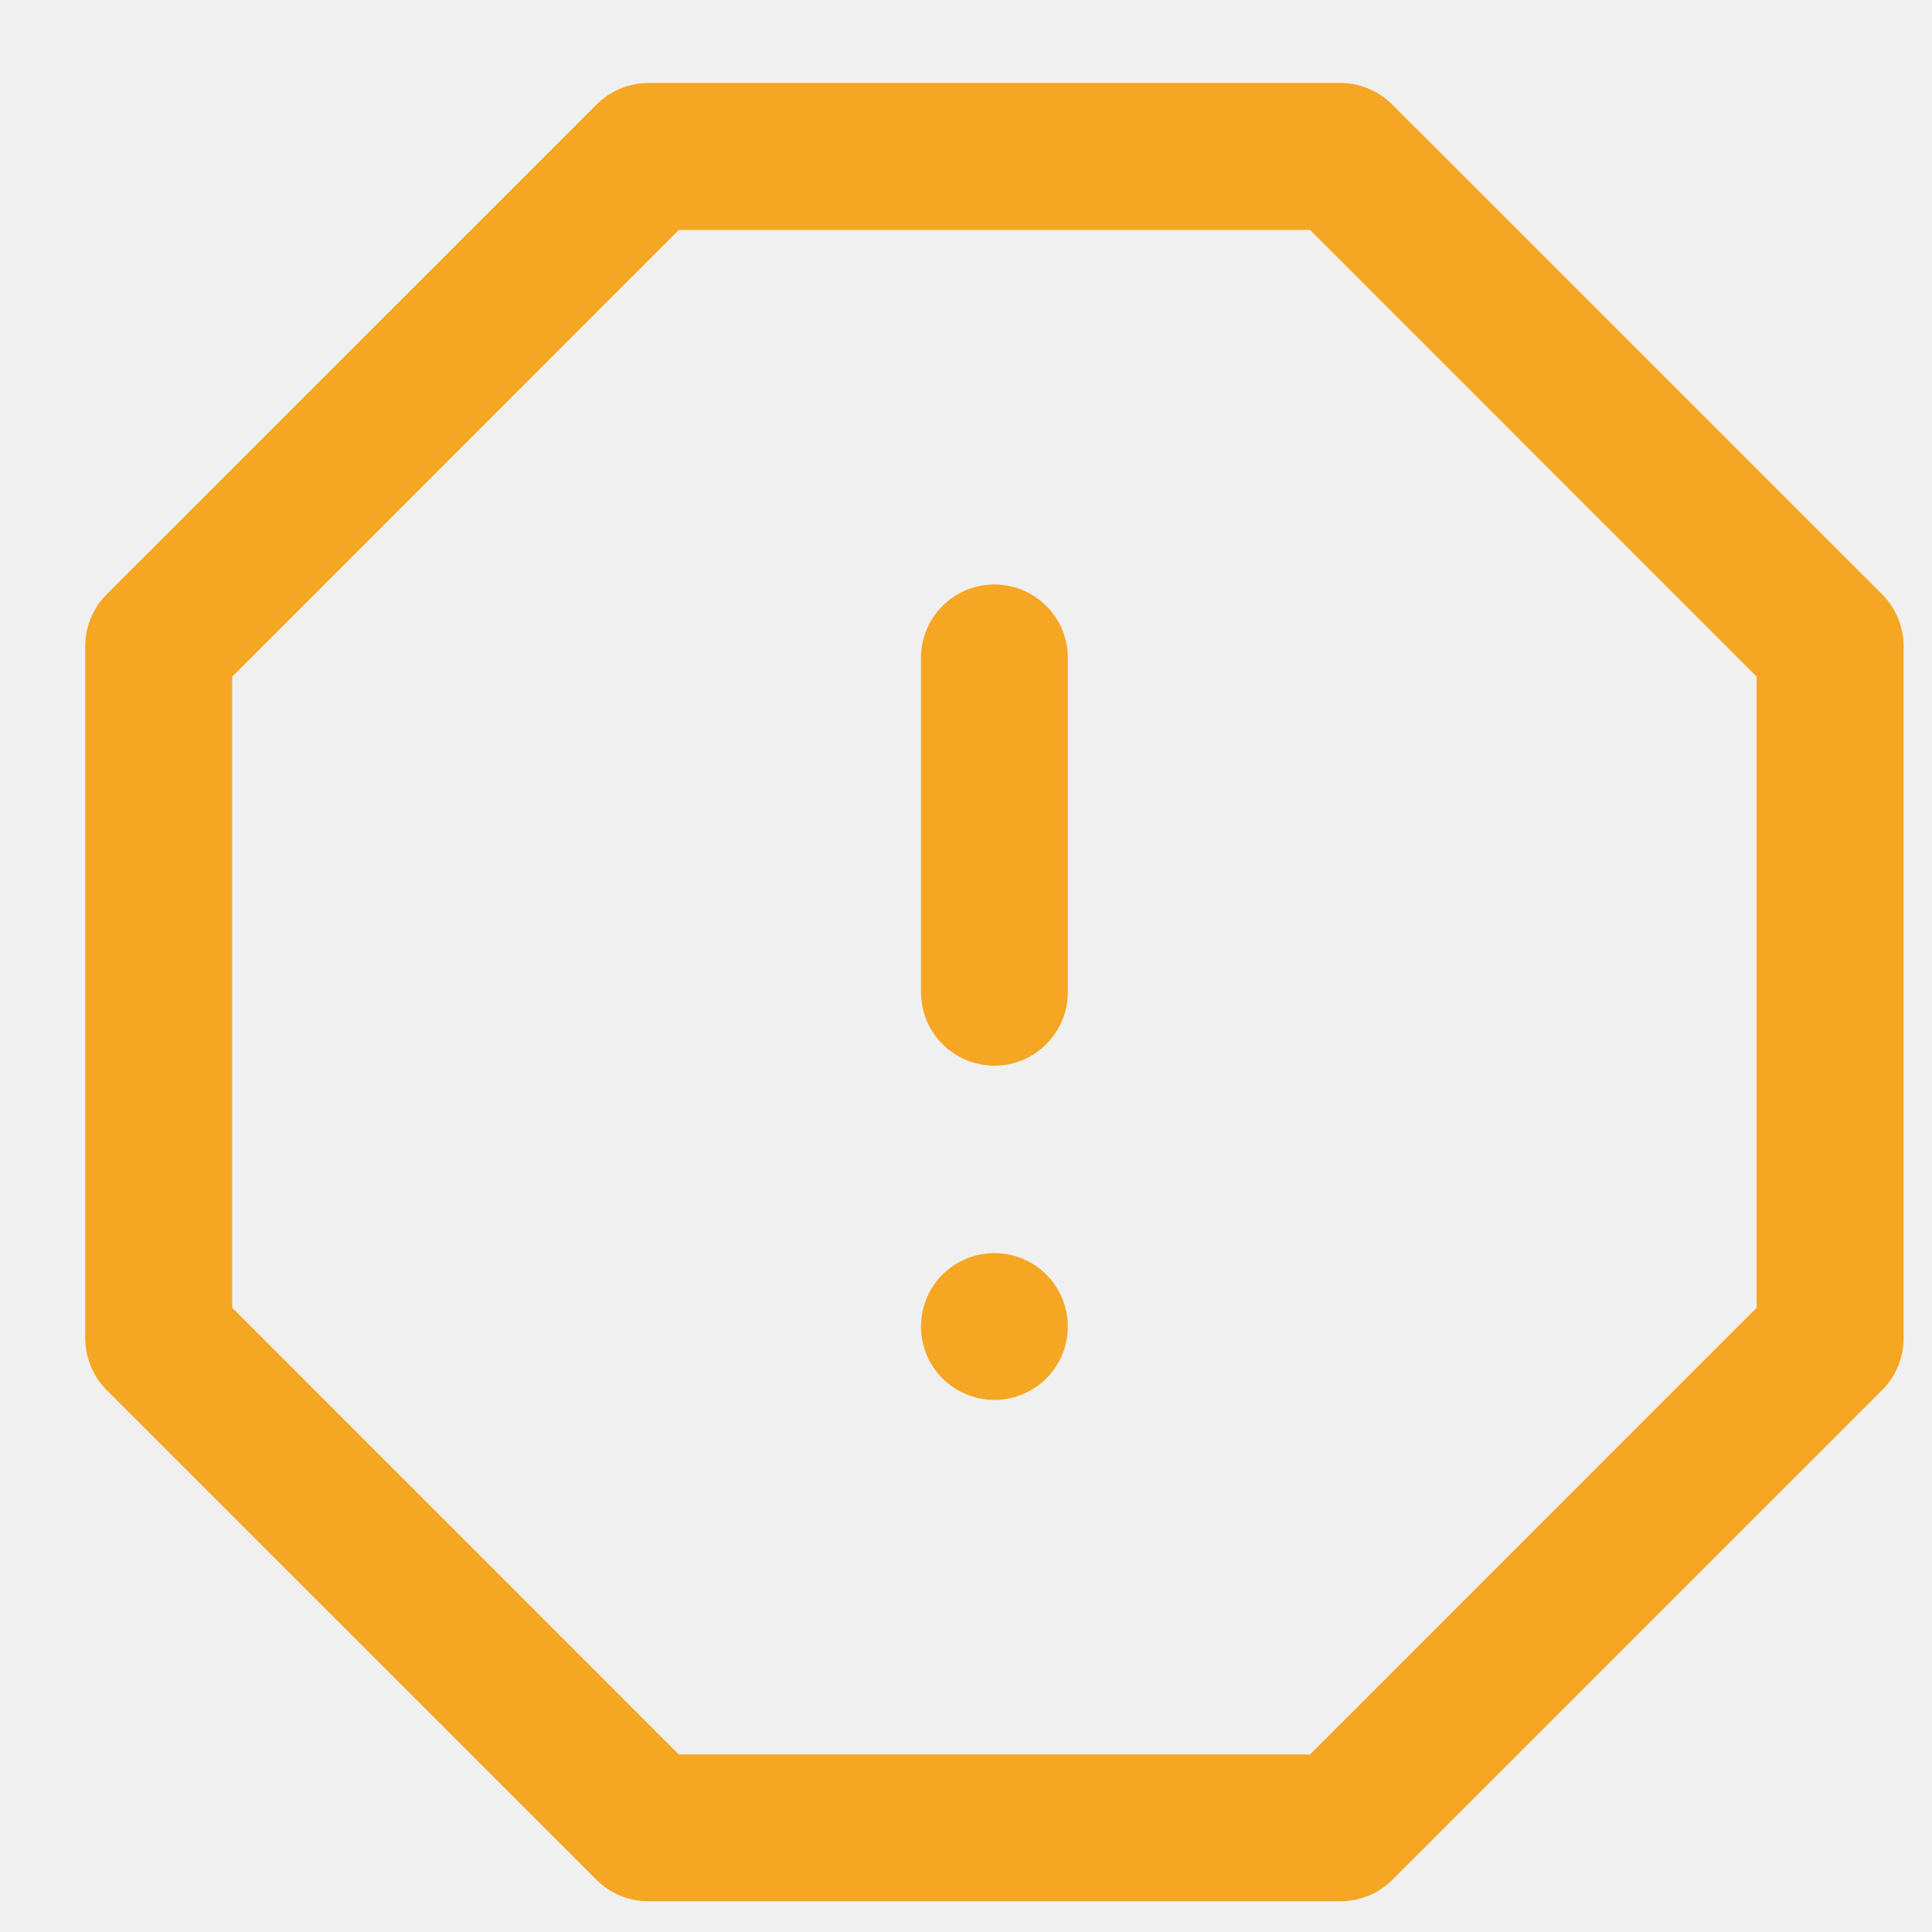
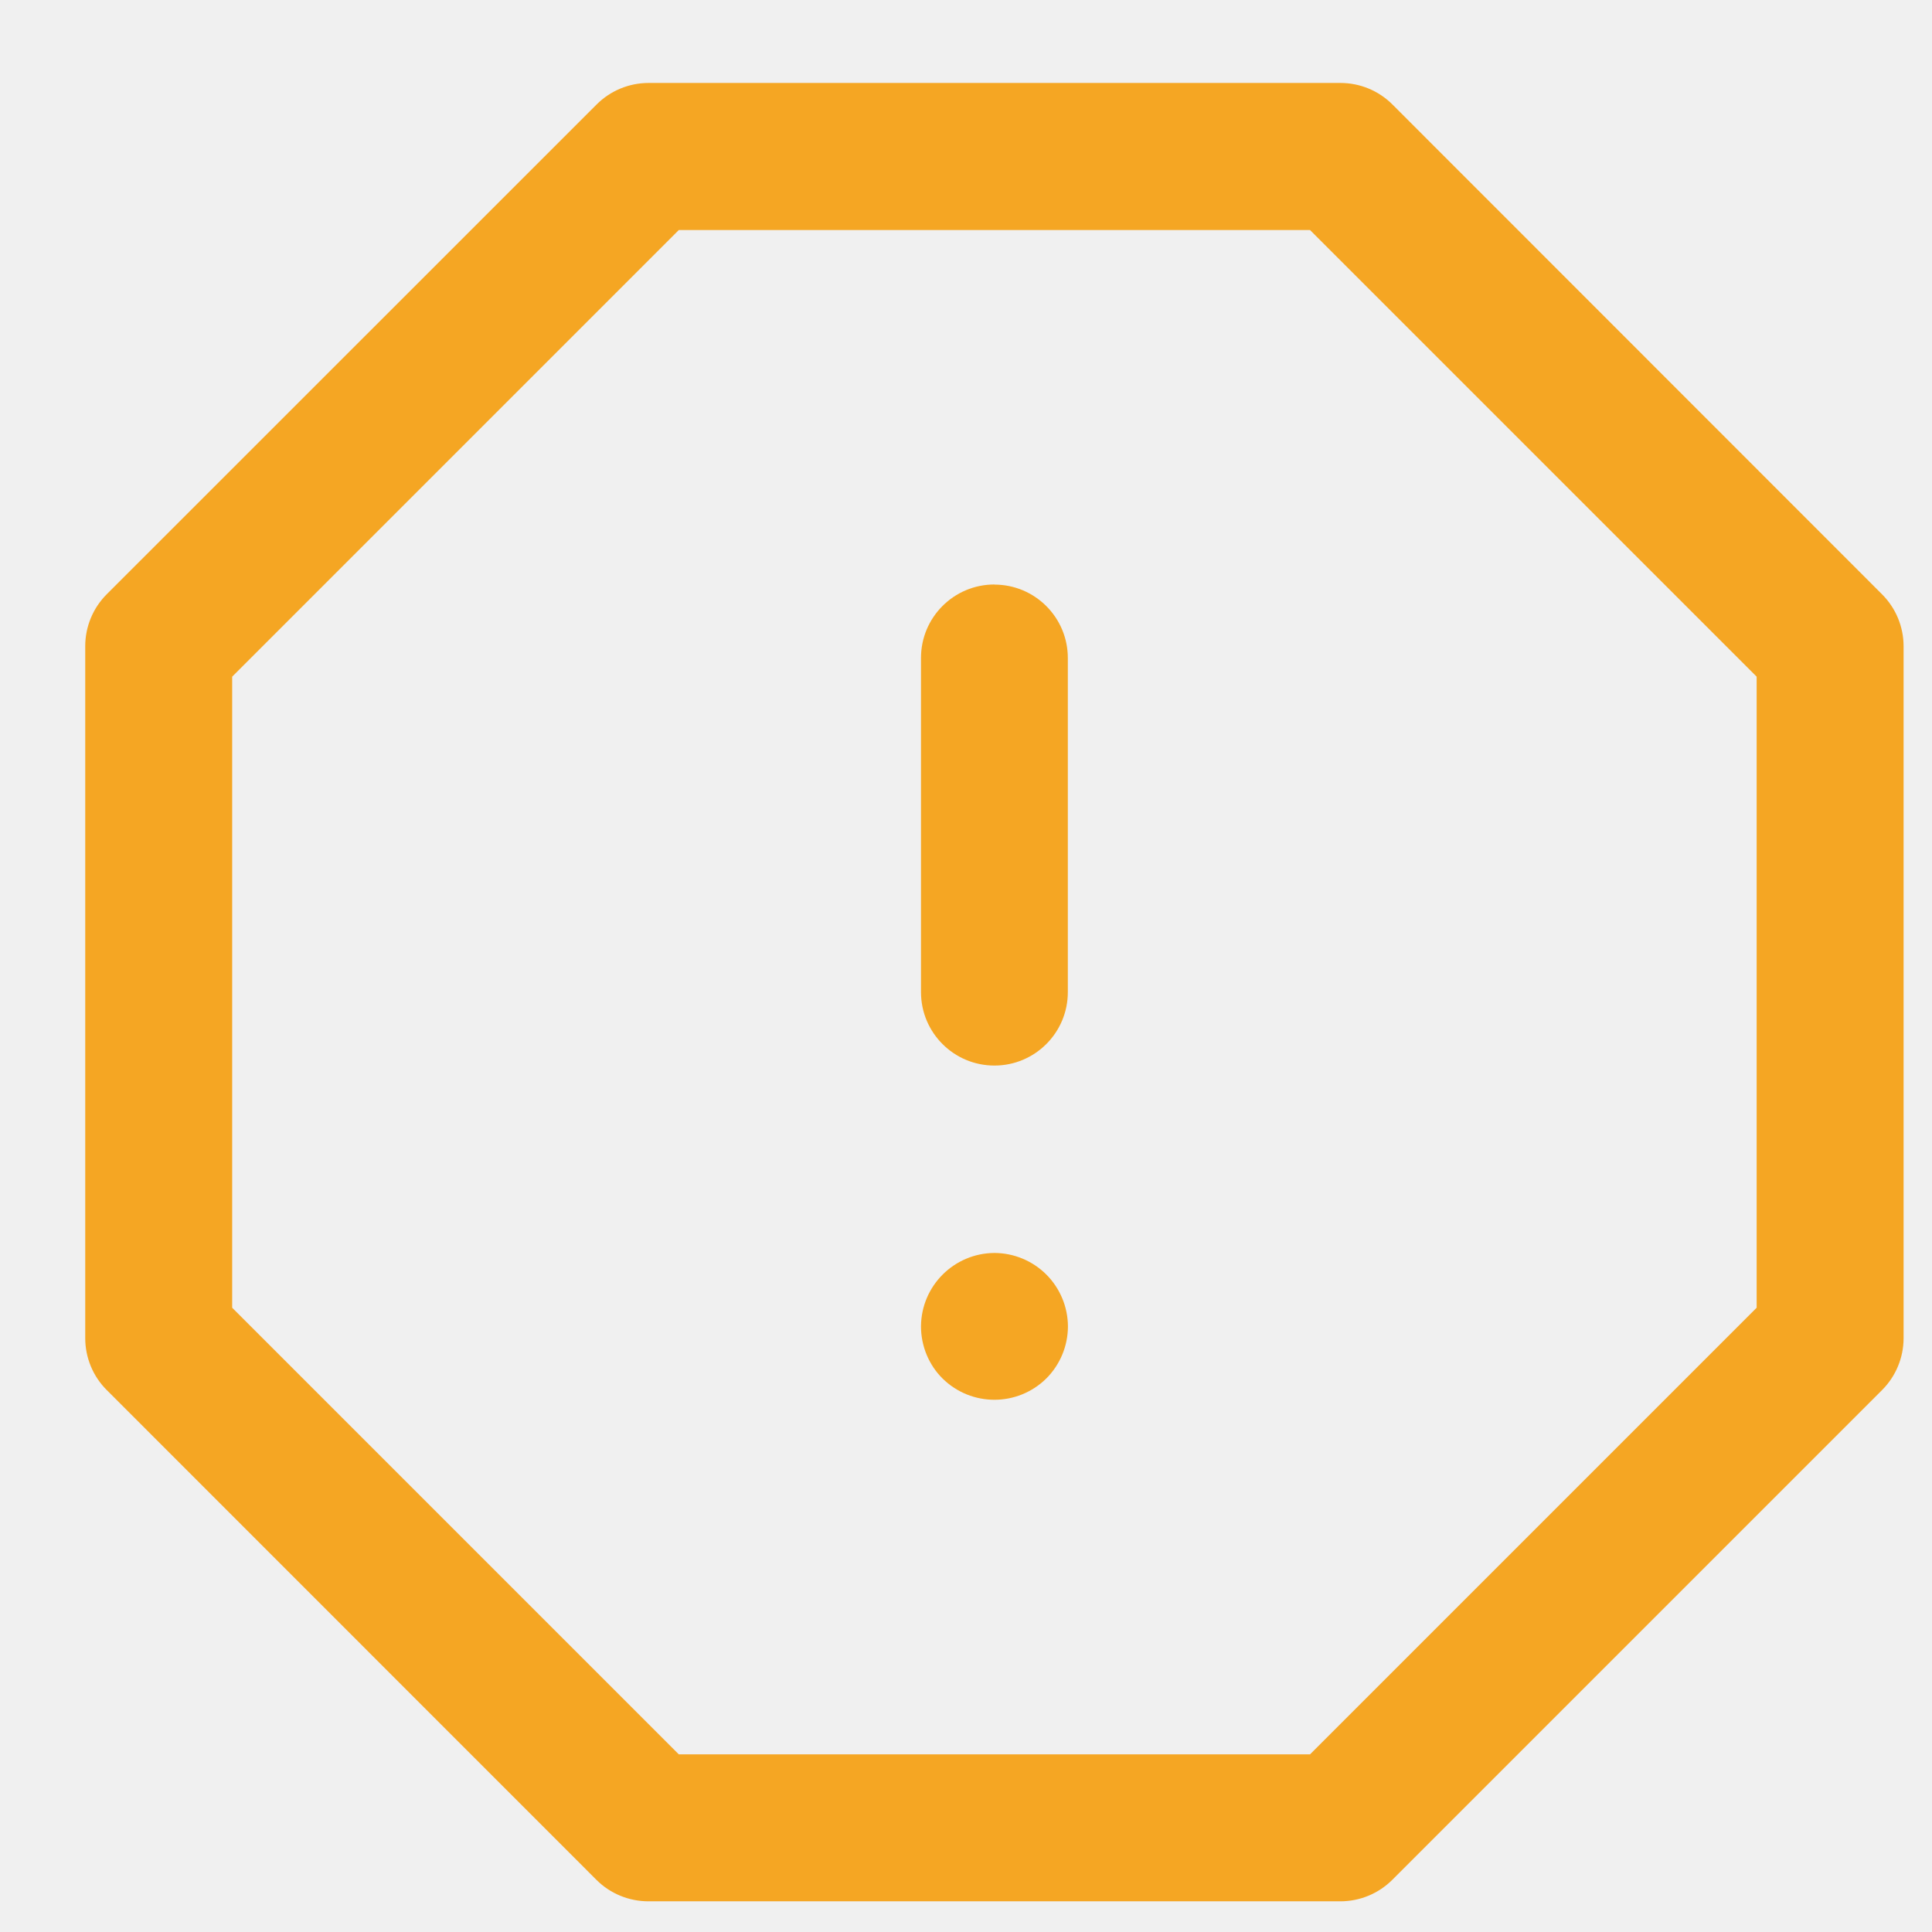
- <svg xmlns="http://www.w3.org/2000/svg" width="17" height="17" viewBox="0 0 17 17" fill="none">
-   <g clip-path="url(#clip0)">
-     <path d="M16.561 5.229L12.251 0.92C12.13 0.799 11.966 0.73 11.794 0.73H5.706C5.534 0.73 5.37 0.799 5.249 0.92L0.939 5.229C0.818 5.35 0.75 5.515 0.75 5.686V11.775C0.75 11.946 0.818 12.111 0.939 12.232L5.249 16.541C5.37 16.662 5.534 16.73 5.706 16.73H11.794C11.966 16.73 12.13 16.662 12.252 16.541L16.561 12.232C16.682 12.111 16.75 11.946 16.75 11.775V5.686C16.75 5.515 16.682 5.35 16.561 5.229ZM15.457 11.507L11.527 15.438H5.973L2.043 11.507V5.954L5.973 2.023H11.527L15.457 5.954V11.507Z" fill="#F5A623" />
-     <path d="M8.75 5.143C8.393 5.143 8.104 5.432 8.104 5.789V8.73C8.104 9.087 8.393 9.377 8.75 9.377C9.107 9.377 9.396 9.087 9.396 8.73V5.789C9.396 5.432 9.107 5.143 8.75 5.143Z" fill="#F5A623" />
-     <path d="M9.207 11.215C9.087 11.095 8.92 11.026 8.75 11.026C8.58 11.026 8.413 11.095 8.293 11.215C8.172 11.335 8.104 11.502 8.104 11.672C8.104 11.842 8.172 12.009 8.293 12.129C8.413 12.249 8.58 12.318 8.75 12.318C8.92 12.318 9.087 12.249 9.207 12.129C9.327 12.009 9.396 11.842 9.396 11.672C9.396 11.502 9.327 11.335 9.207 11.215Z" fill="#F5A623" />
+ <svg xmlns="http://www.w3.org/2000/svg" width="17" height="17" fill="none">
+   <g clip-path="url(#a)" fill="#F5A623">
+     <path d="M16.56 5.229 12.252.919a.646.646 0 0 0-.457-.189H5.706a.646.646 0 0 0-.457.19L.939 5.229a.646.646 0 0 0-.189.457v6.089c0 .171.068.336.19.457l4.309 4.31c.12.12.285.188.457.188h6.088a.647.647 0 0 0 .457-.189l4.31-4.31a.646.646 0 0 0 .189-.456V5.686a.646.646 0 0 0-.19-.457zm-1.103 6.278-3.93 3.93H5.973l-3.93-3.93V5.954l3.93-3.93h5.554l3.93 3.93v5.553z" />
+     <path d="M8.75 5.143a.646.646 0 0 0-.646.646V8.73a.646.646 0 1 0 1.292 0V5.79a.646.646 0 0 0-.646-.646zM9.207 11.215a.65.65 0 0 0-.457-.19.65.65 0 0 0-.646.647c0 .17.068.337.189.457a.65.65 0 0 0 .914 0 .65.65 0 0 0 .19-.457.65.65 0 0 0-.19-.457z" />
  </g>
  <defs>
-     <clipPath id="clip0">
-       <rect width="16" height="16" fill="white" transform="translate(0.75 0.730469)" />
+     <clipPath id="a">
+       <path fill="#fff" transform="translate(.75 .73)" d="M0 0h16v16H0z" />
    </clipPath>
  </defs>
</svg>
